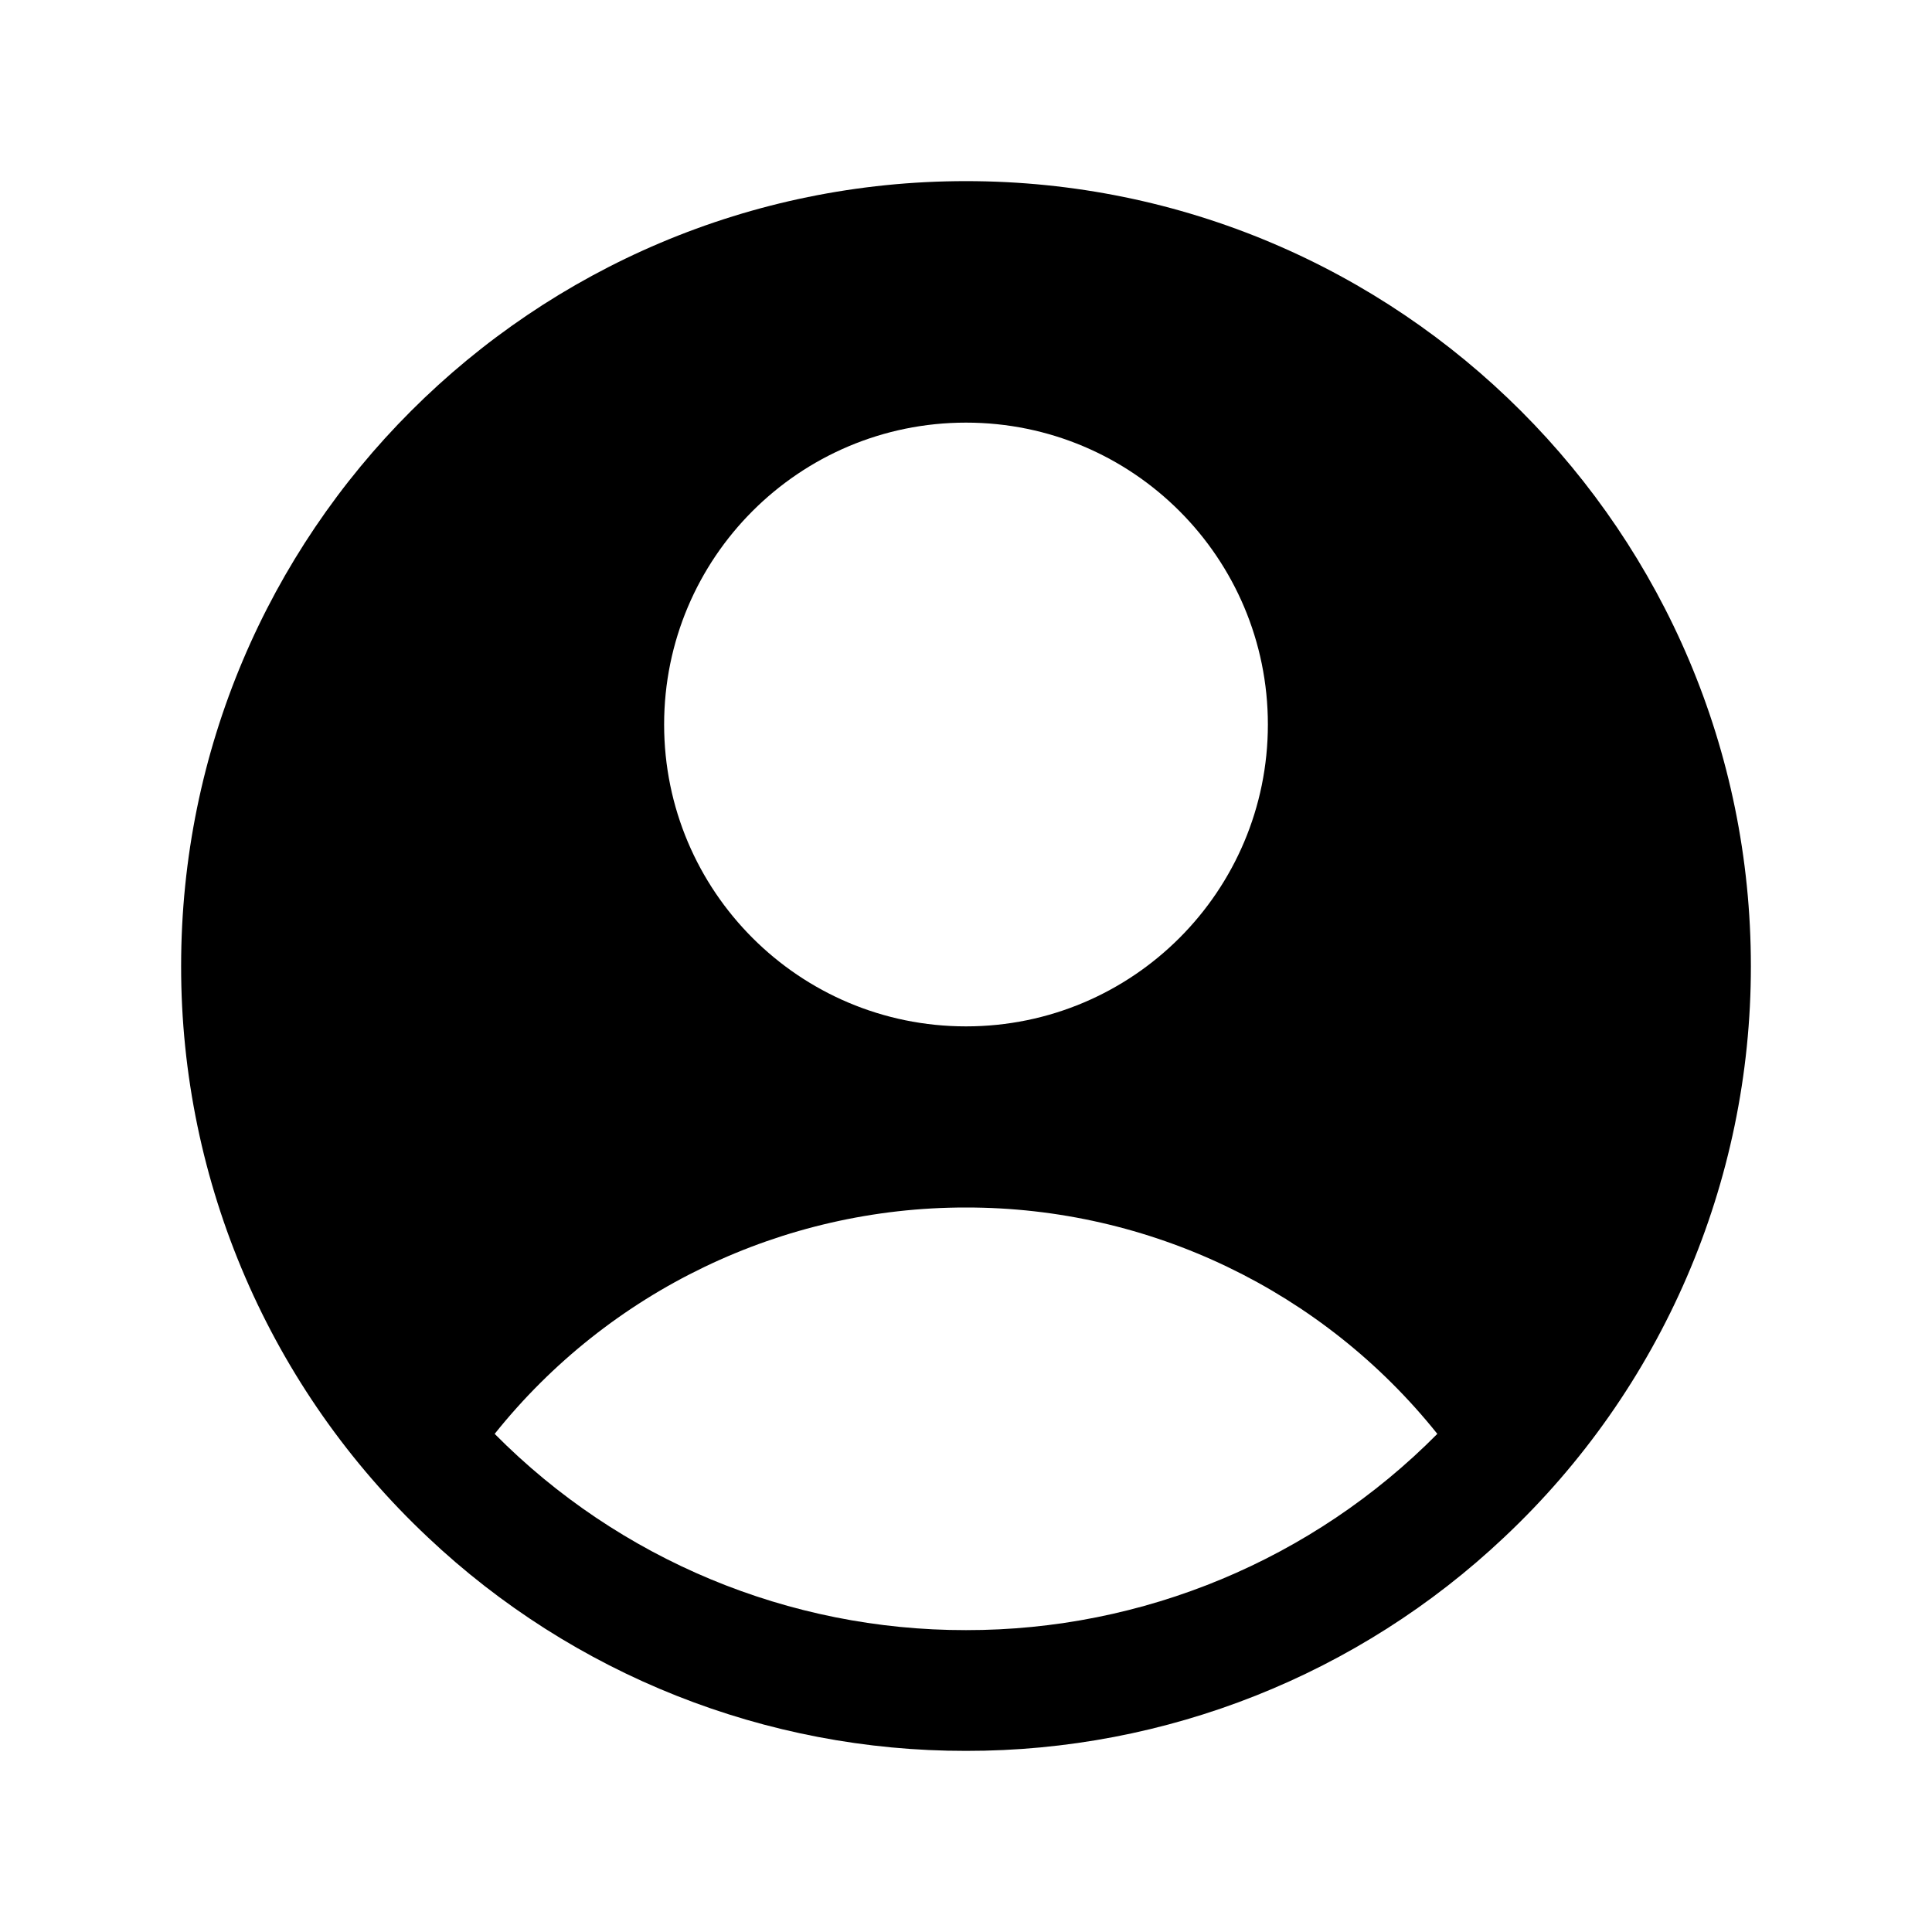
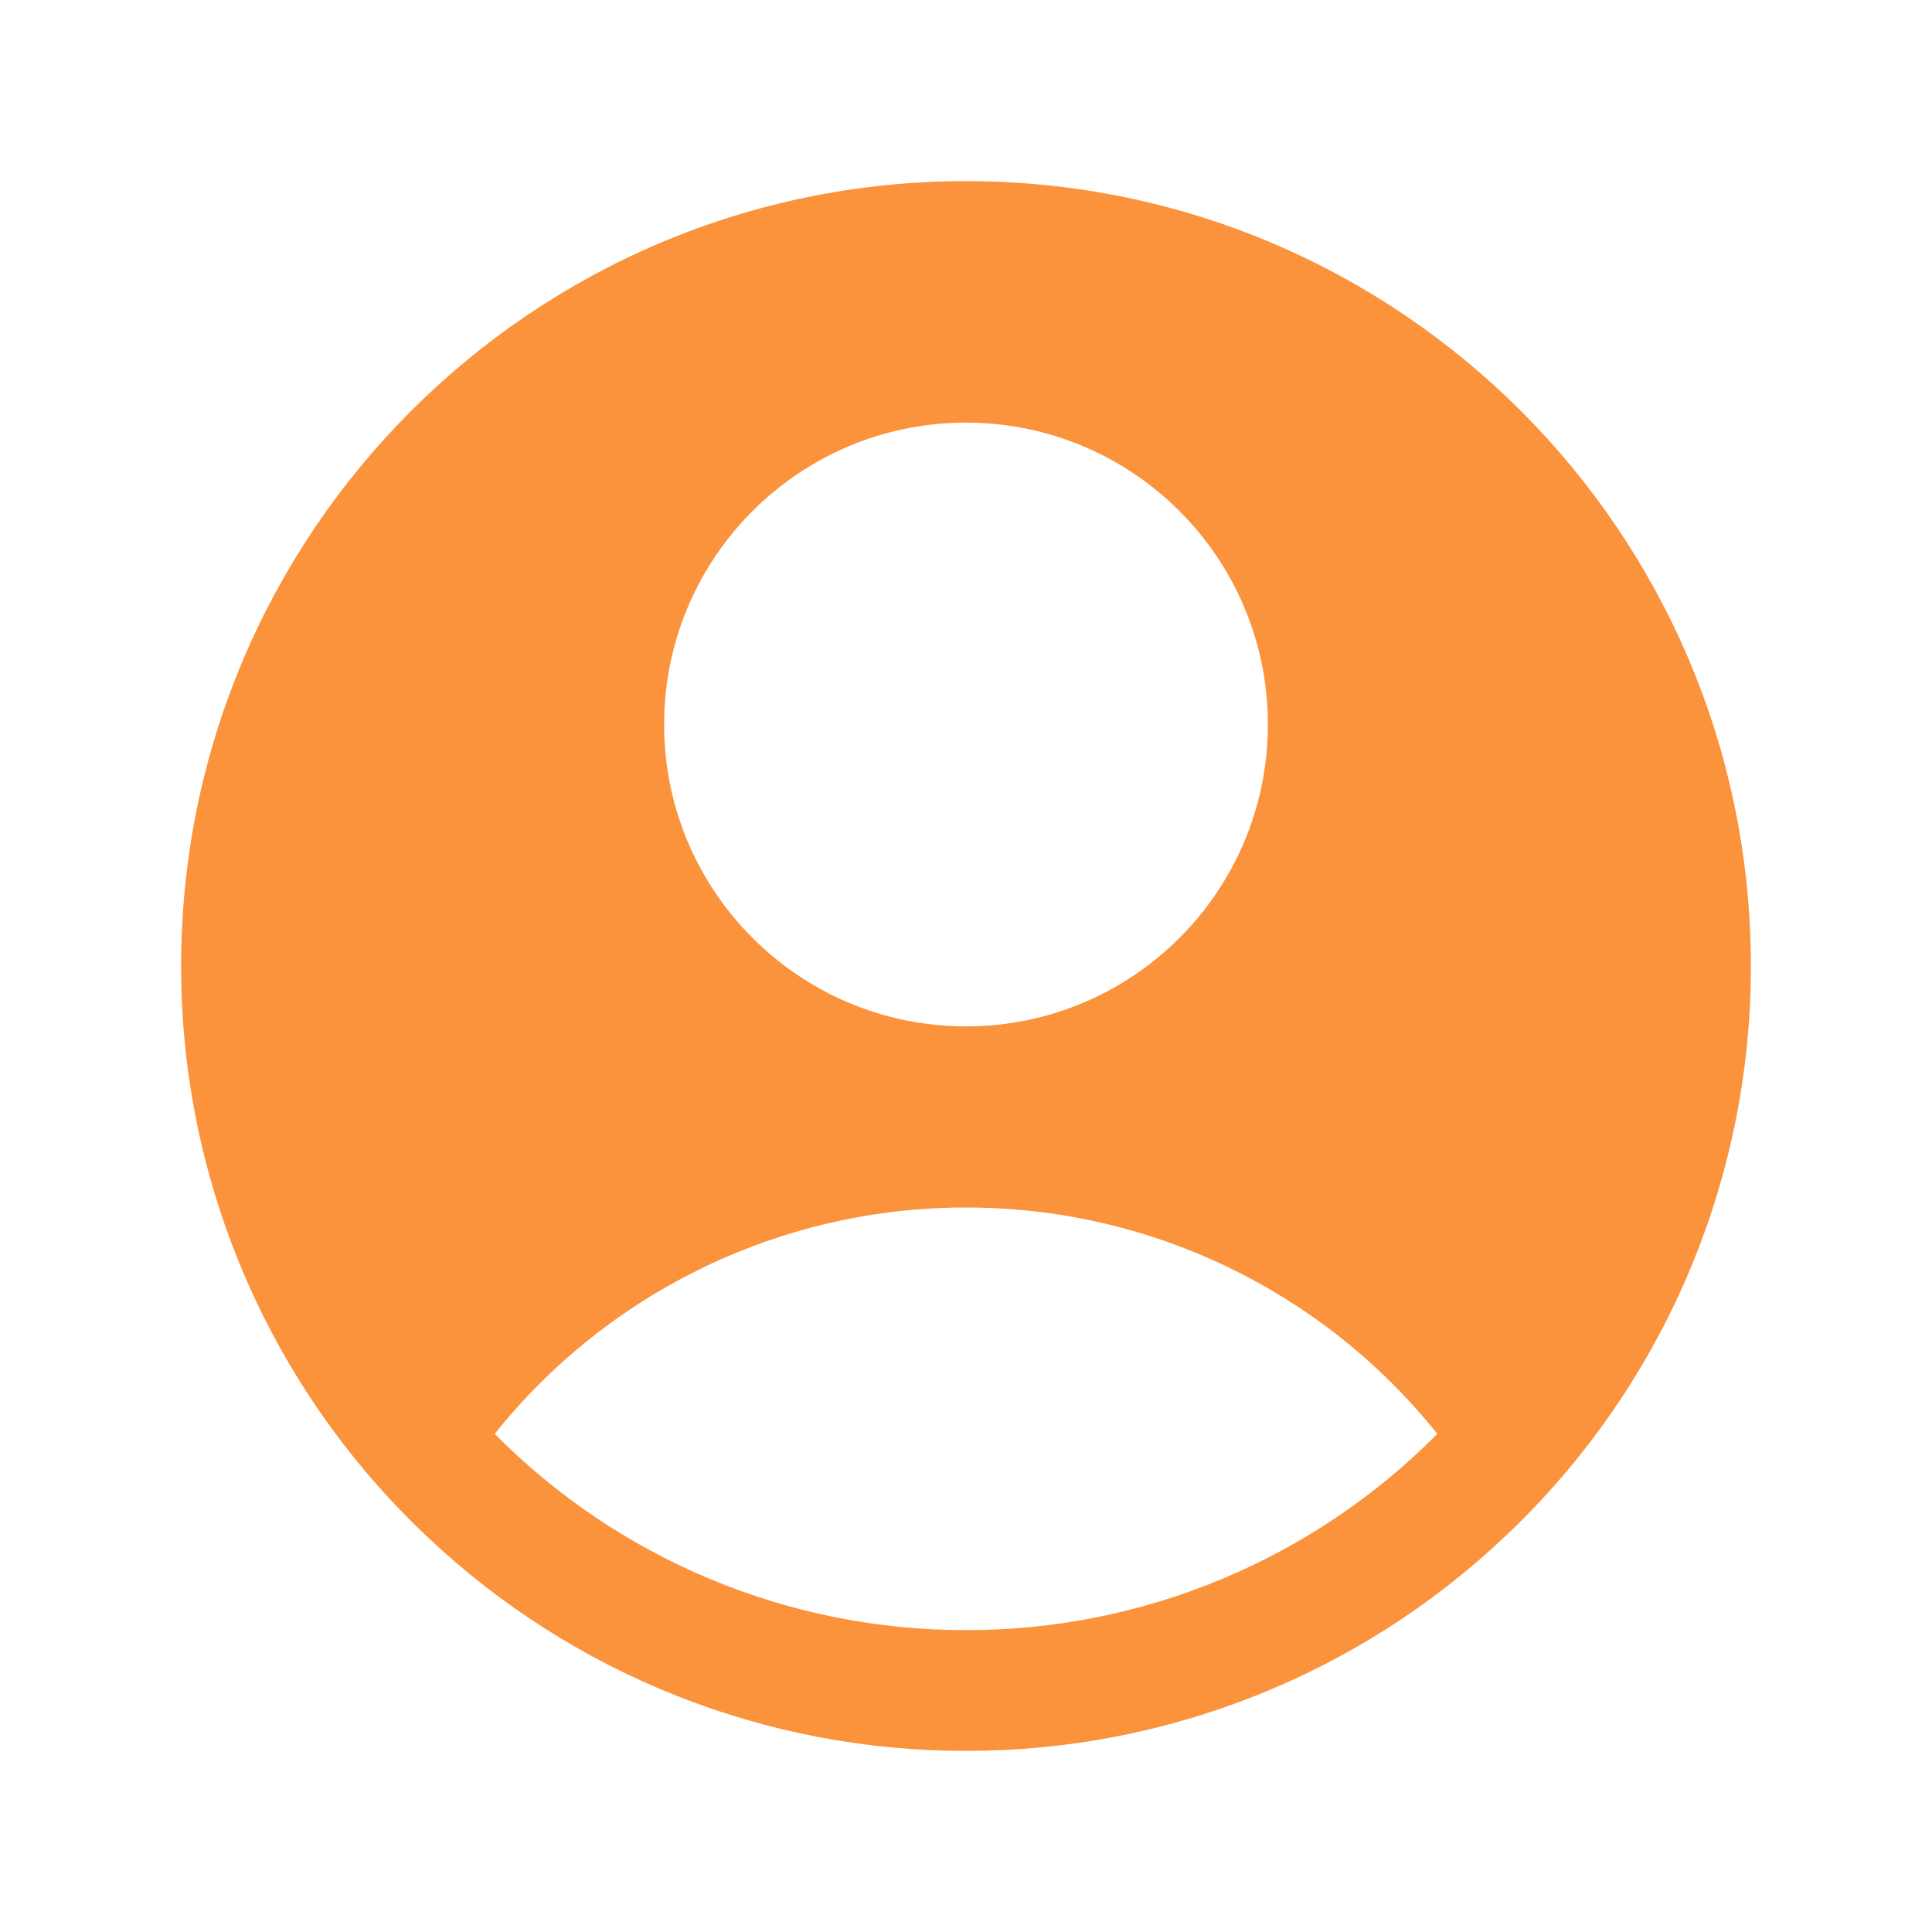
- <svg xmlns="http://www.w3.org/2000/svg" viewBox="0 0 24 24" fill="currentColor">
+ <svg xmlns="http://www.w3.org/2000/svg" viewBox="0 0 24 24" fill="#fb923c">
  <path fill-rule="evenodd" d="M18.685 19.097A9.723 9.723 0 0 0 21.75 12c0-5.385-4.365-9.75-9.75-9.75S2.25 6.615 2.25 12a9.723 9.723 0 0 0 3.065 7.097A9.716 9.716 0 0 0 12 21.75a9.716 9.716 0 0 0 6.685-2.653Zm-12.54-1.285A7.486 7.486 0 0 1 12 15a7.486 7.486 0 0 1 5.855 2.812A8.224 8.224 0 0 1 12 20.25a8.224 8.224 0 0 1-5.855-2.438ZM15.75 9a3.75 3.75 0 1 1-7.5 0 3.75 3.75 0 0 1 7.5 0Z" clip-rule="evenodd" />
</svg>
